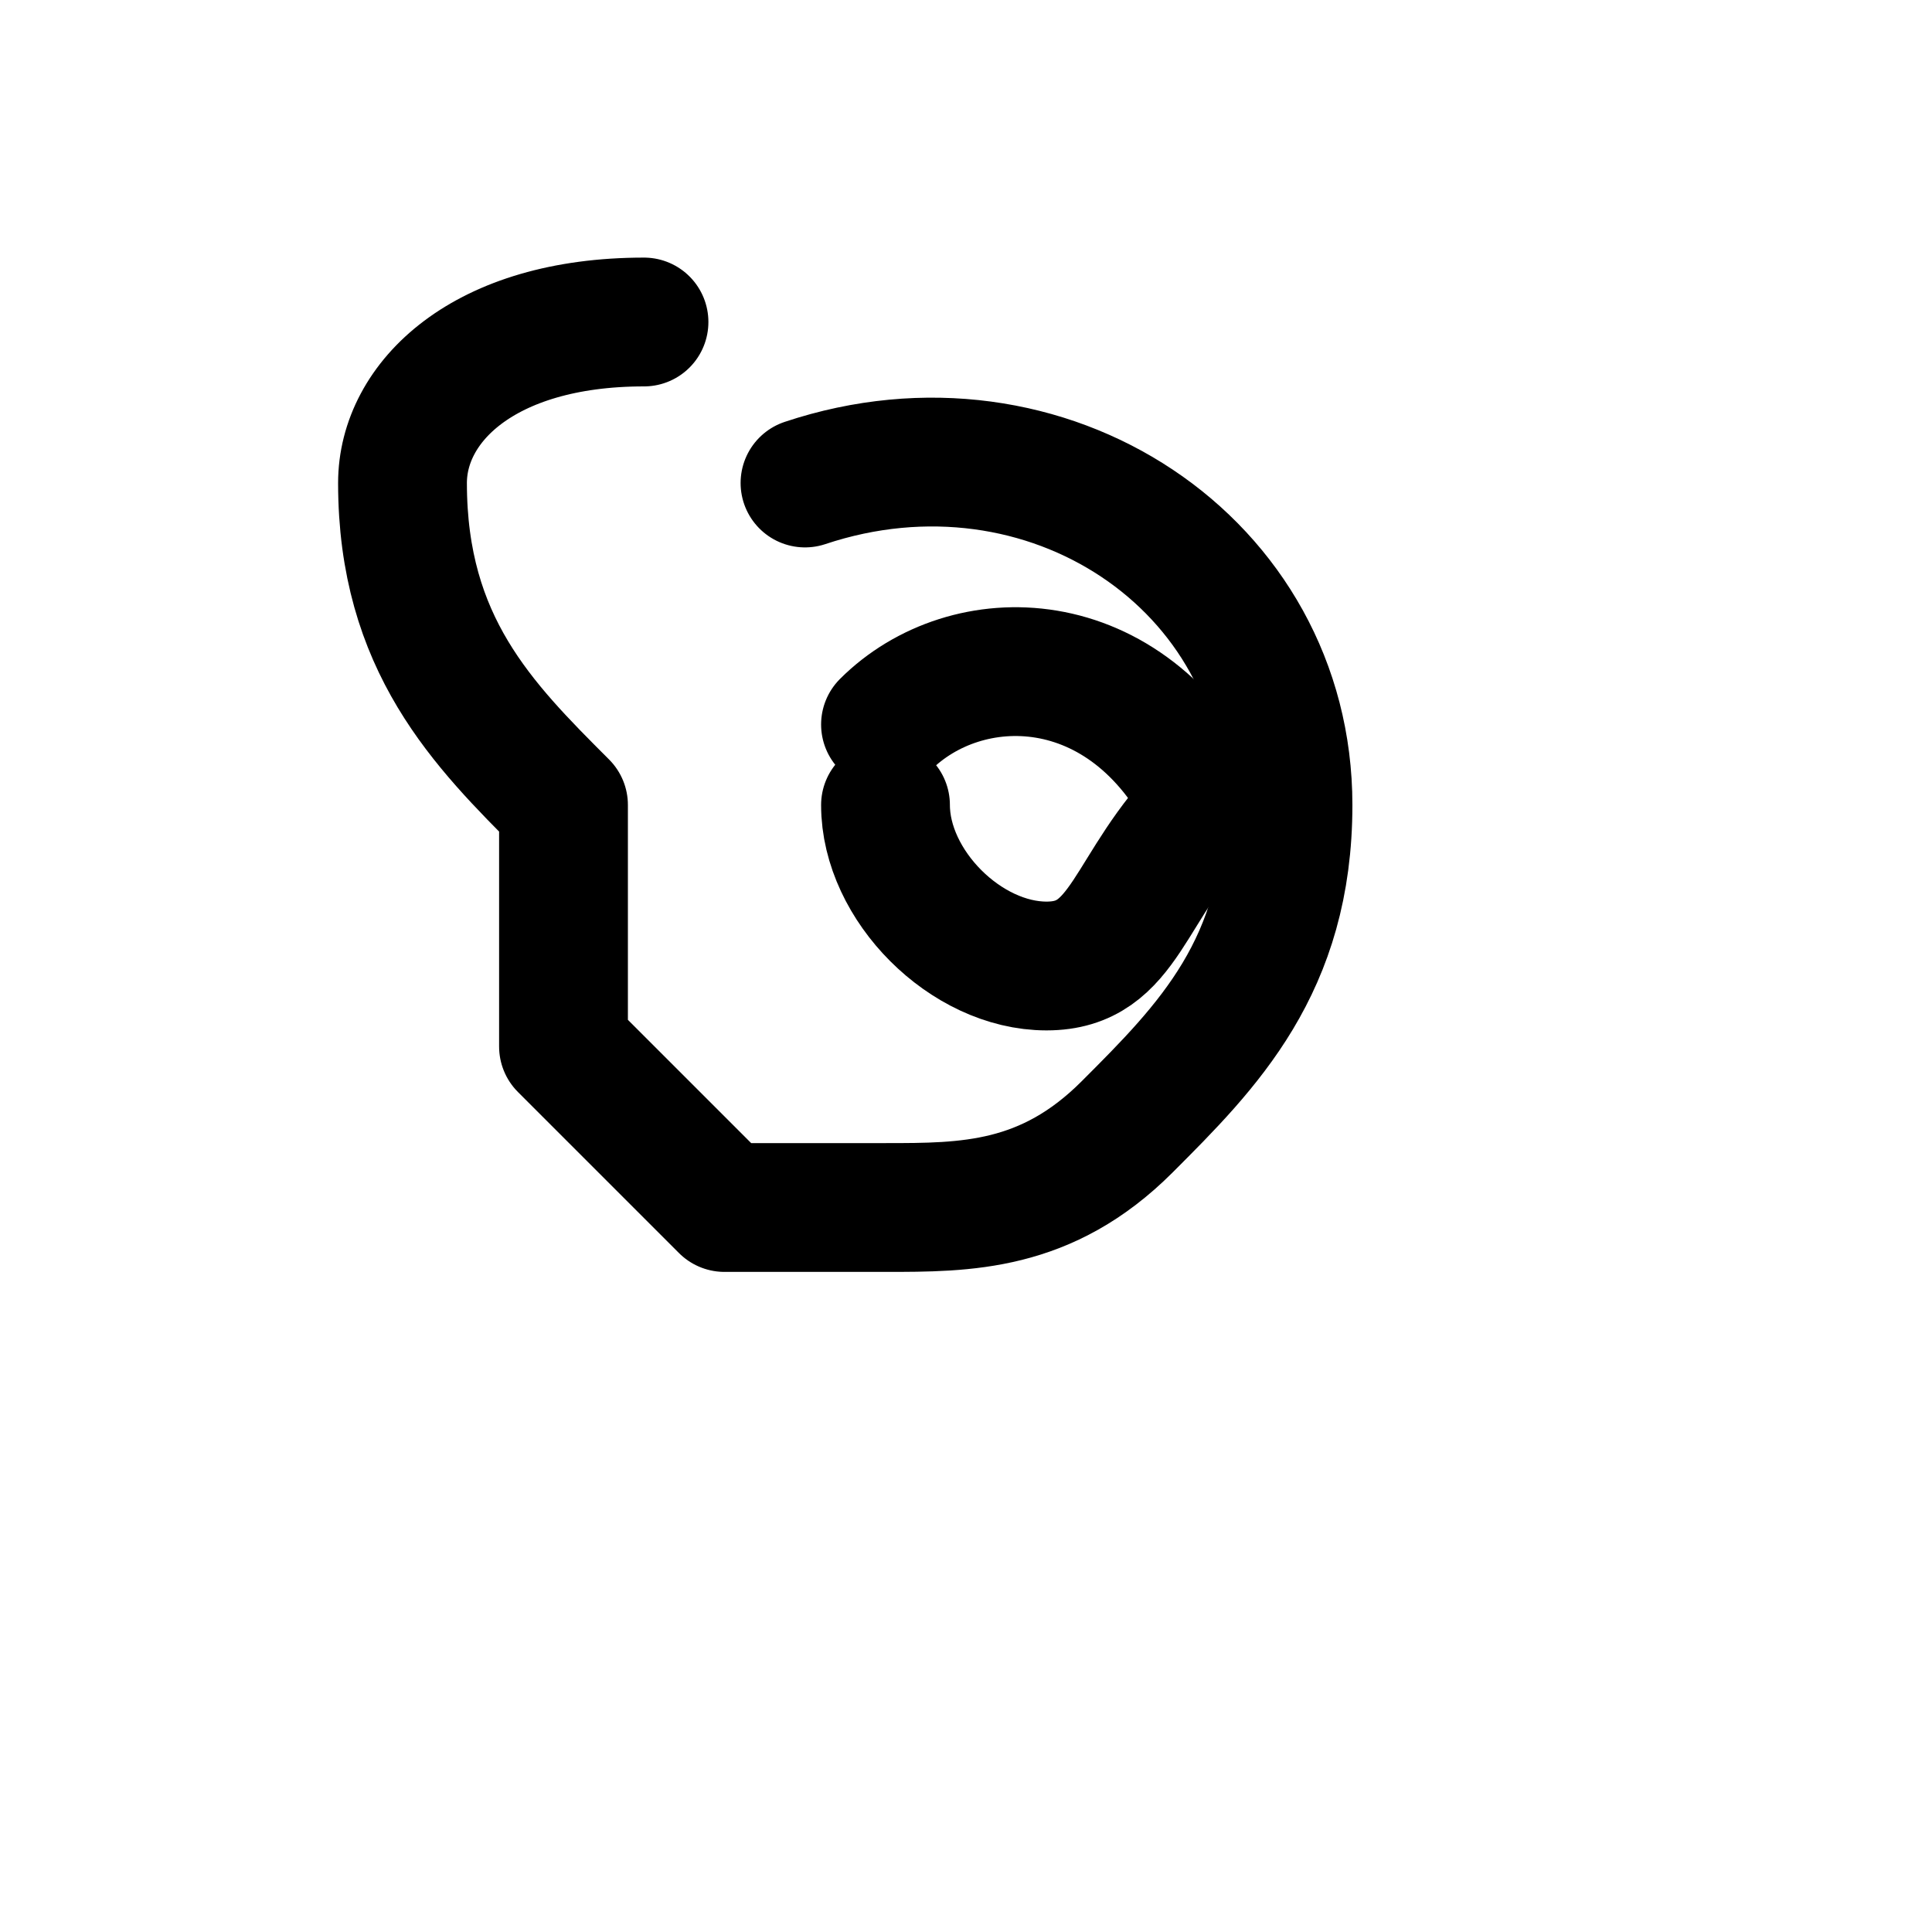
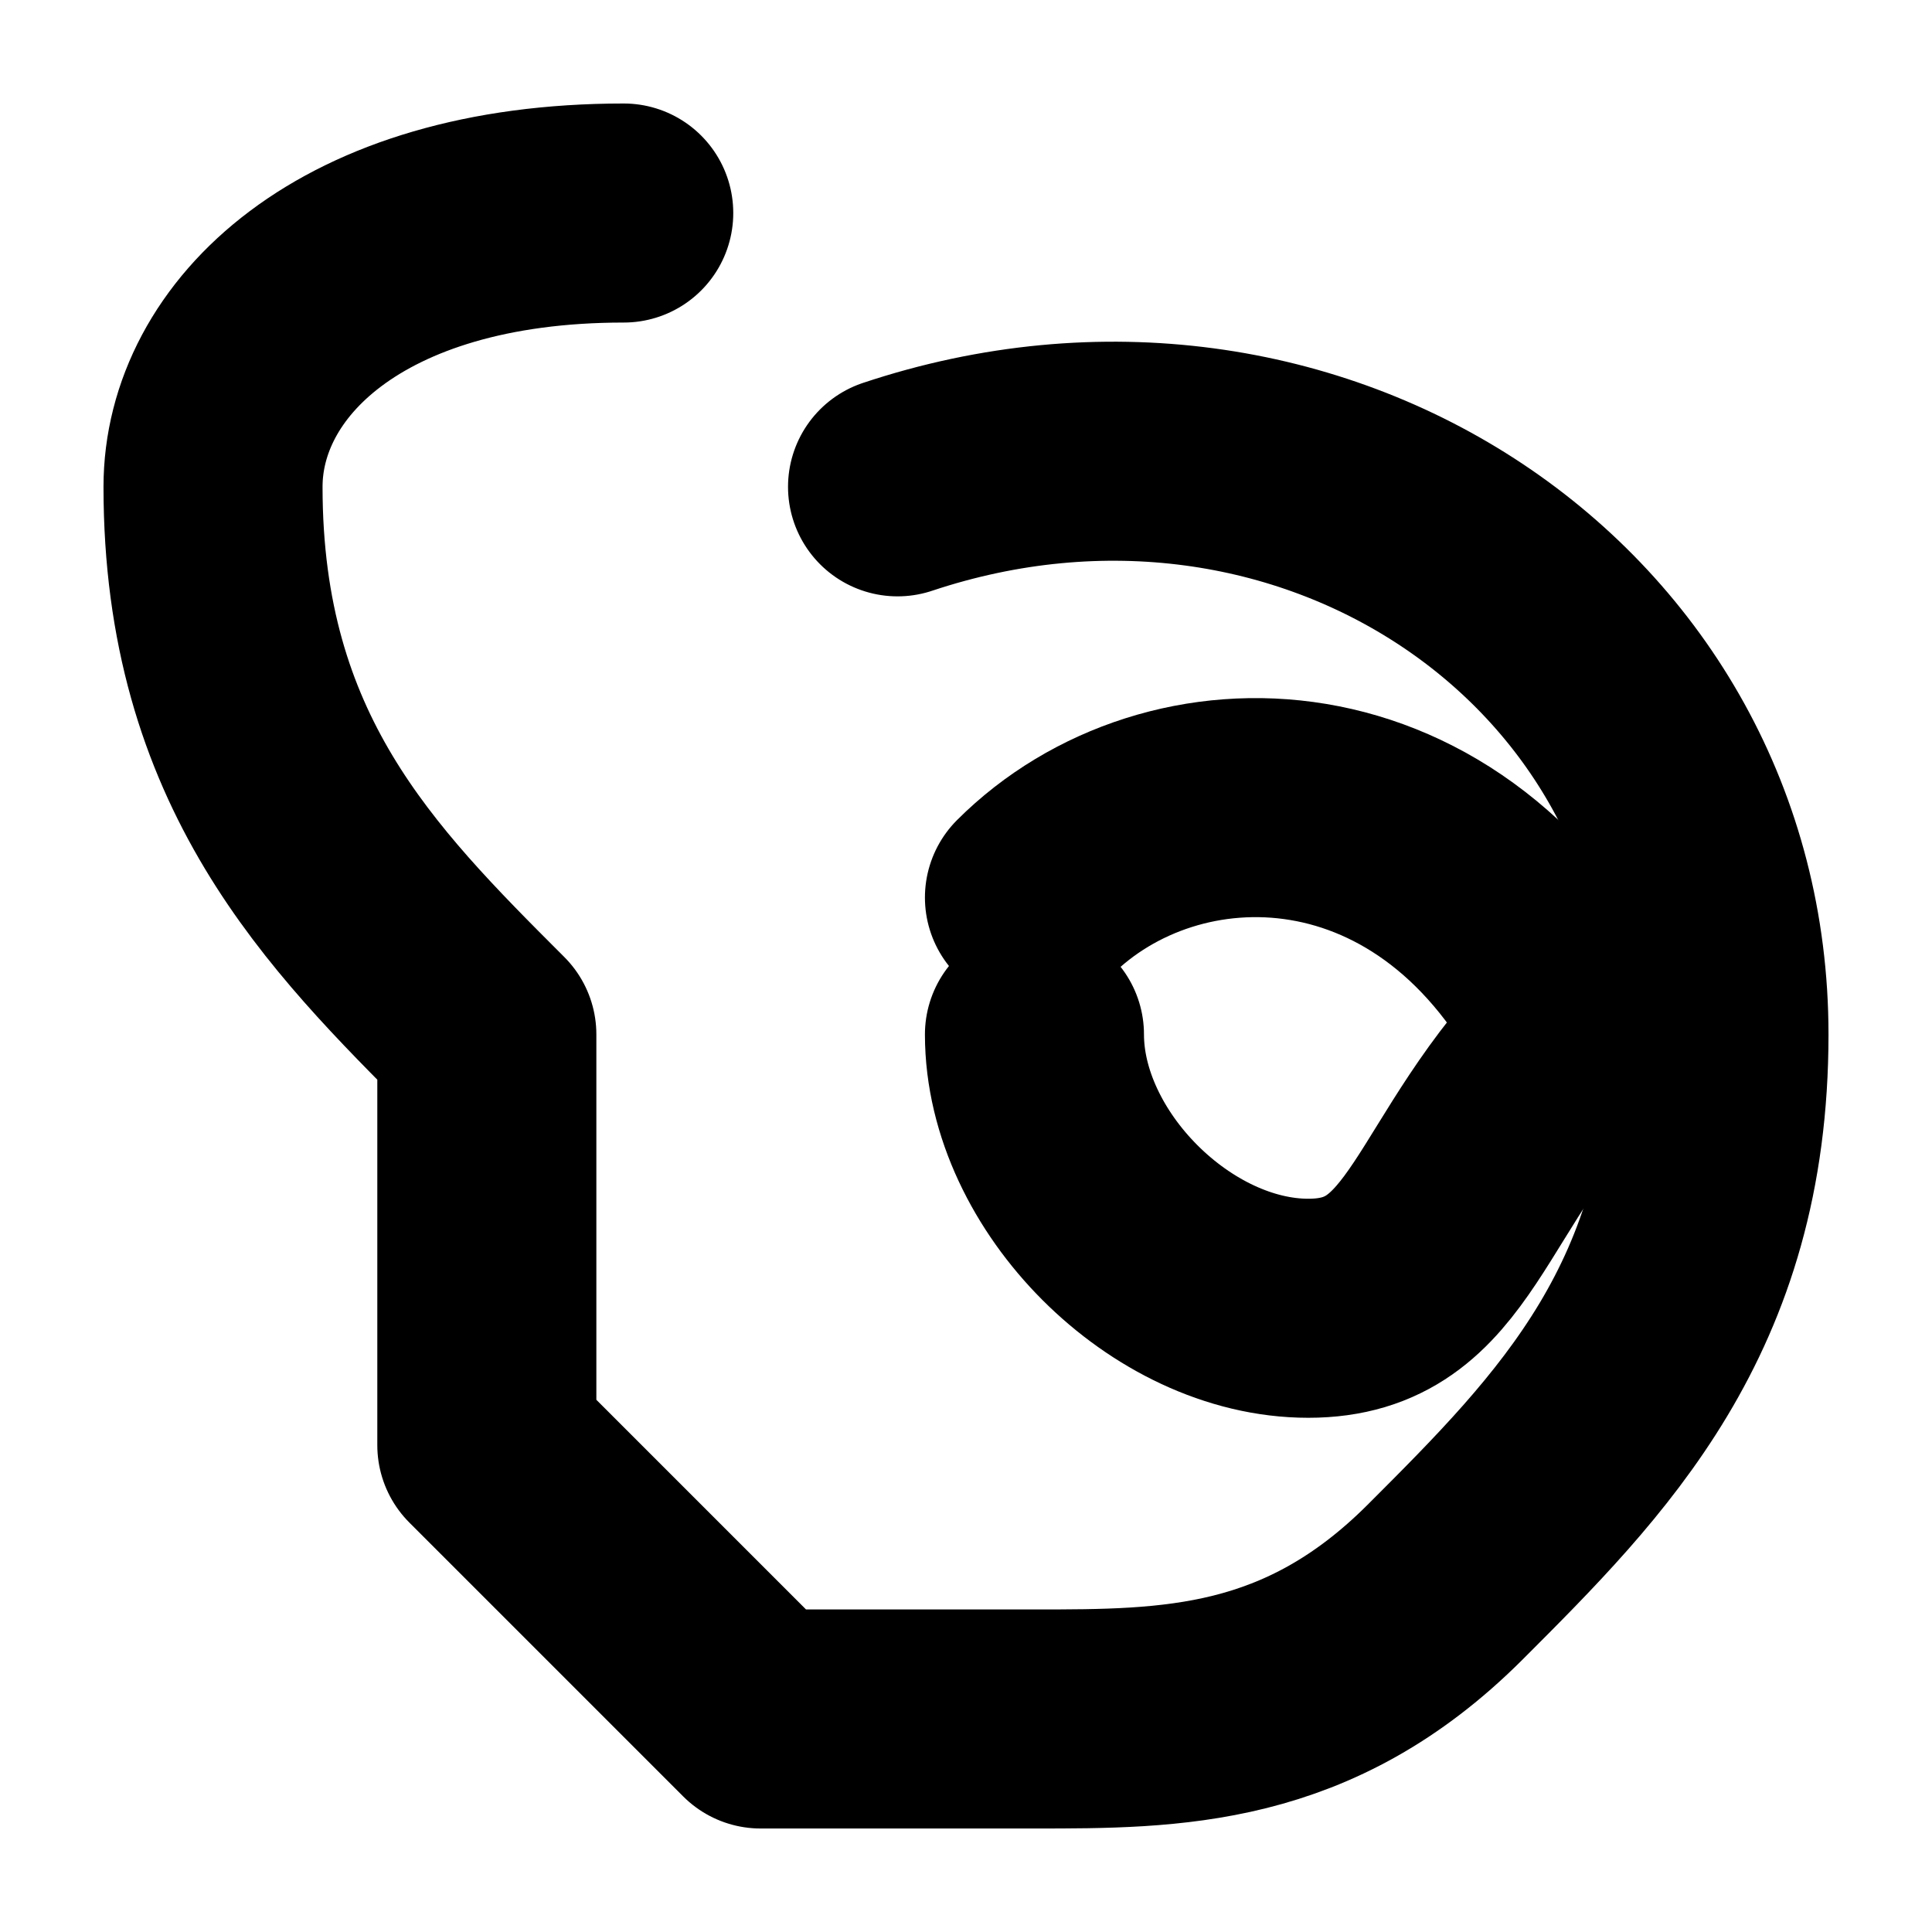
- <svg xmlns="http://www.w3.org/2000/svg" viewBox="0 0 24 24" fill="none" stroke="currentColor" stroke-width="1.6" stroke-linecap="round" stroke-linejoin="round">
+ <svg xmlns="http://www.w3.org/2000/svg" fill="none" stroke="currentColor" stroke-width="1.6" stroke-linecap="round" stroke-linejoin="round" viewBox="3.444 2.444 14.112 14.112">
  <path d="M10 6c3-1 6 1 6 4 0 2-1 3-2 4-1 1-2 1-3 1h-2l-2-2v-3c-1-1-2-2-2-4 0-1 1-2 3-2" />
  <path d="M11 9c1-1 3-1 4 1-1 1-1 2-2 2-1 0-2-1-2-2" />
</svg>
